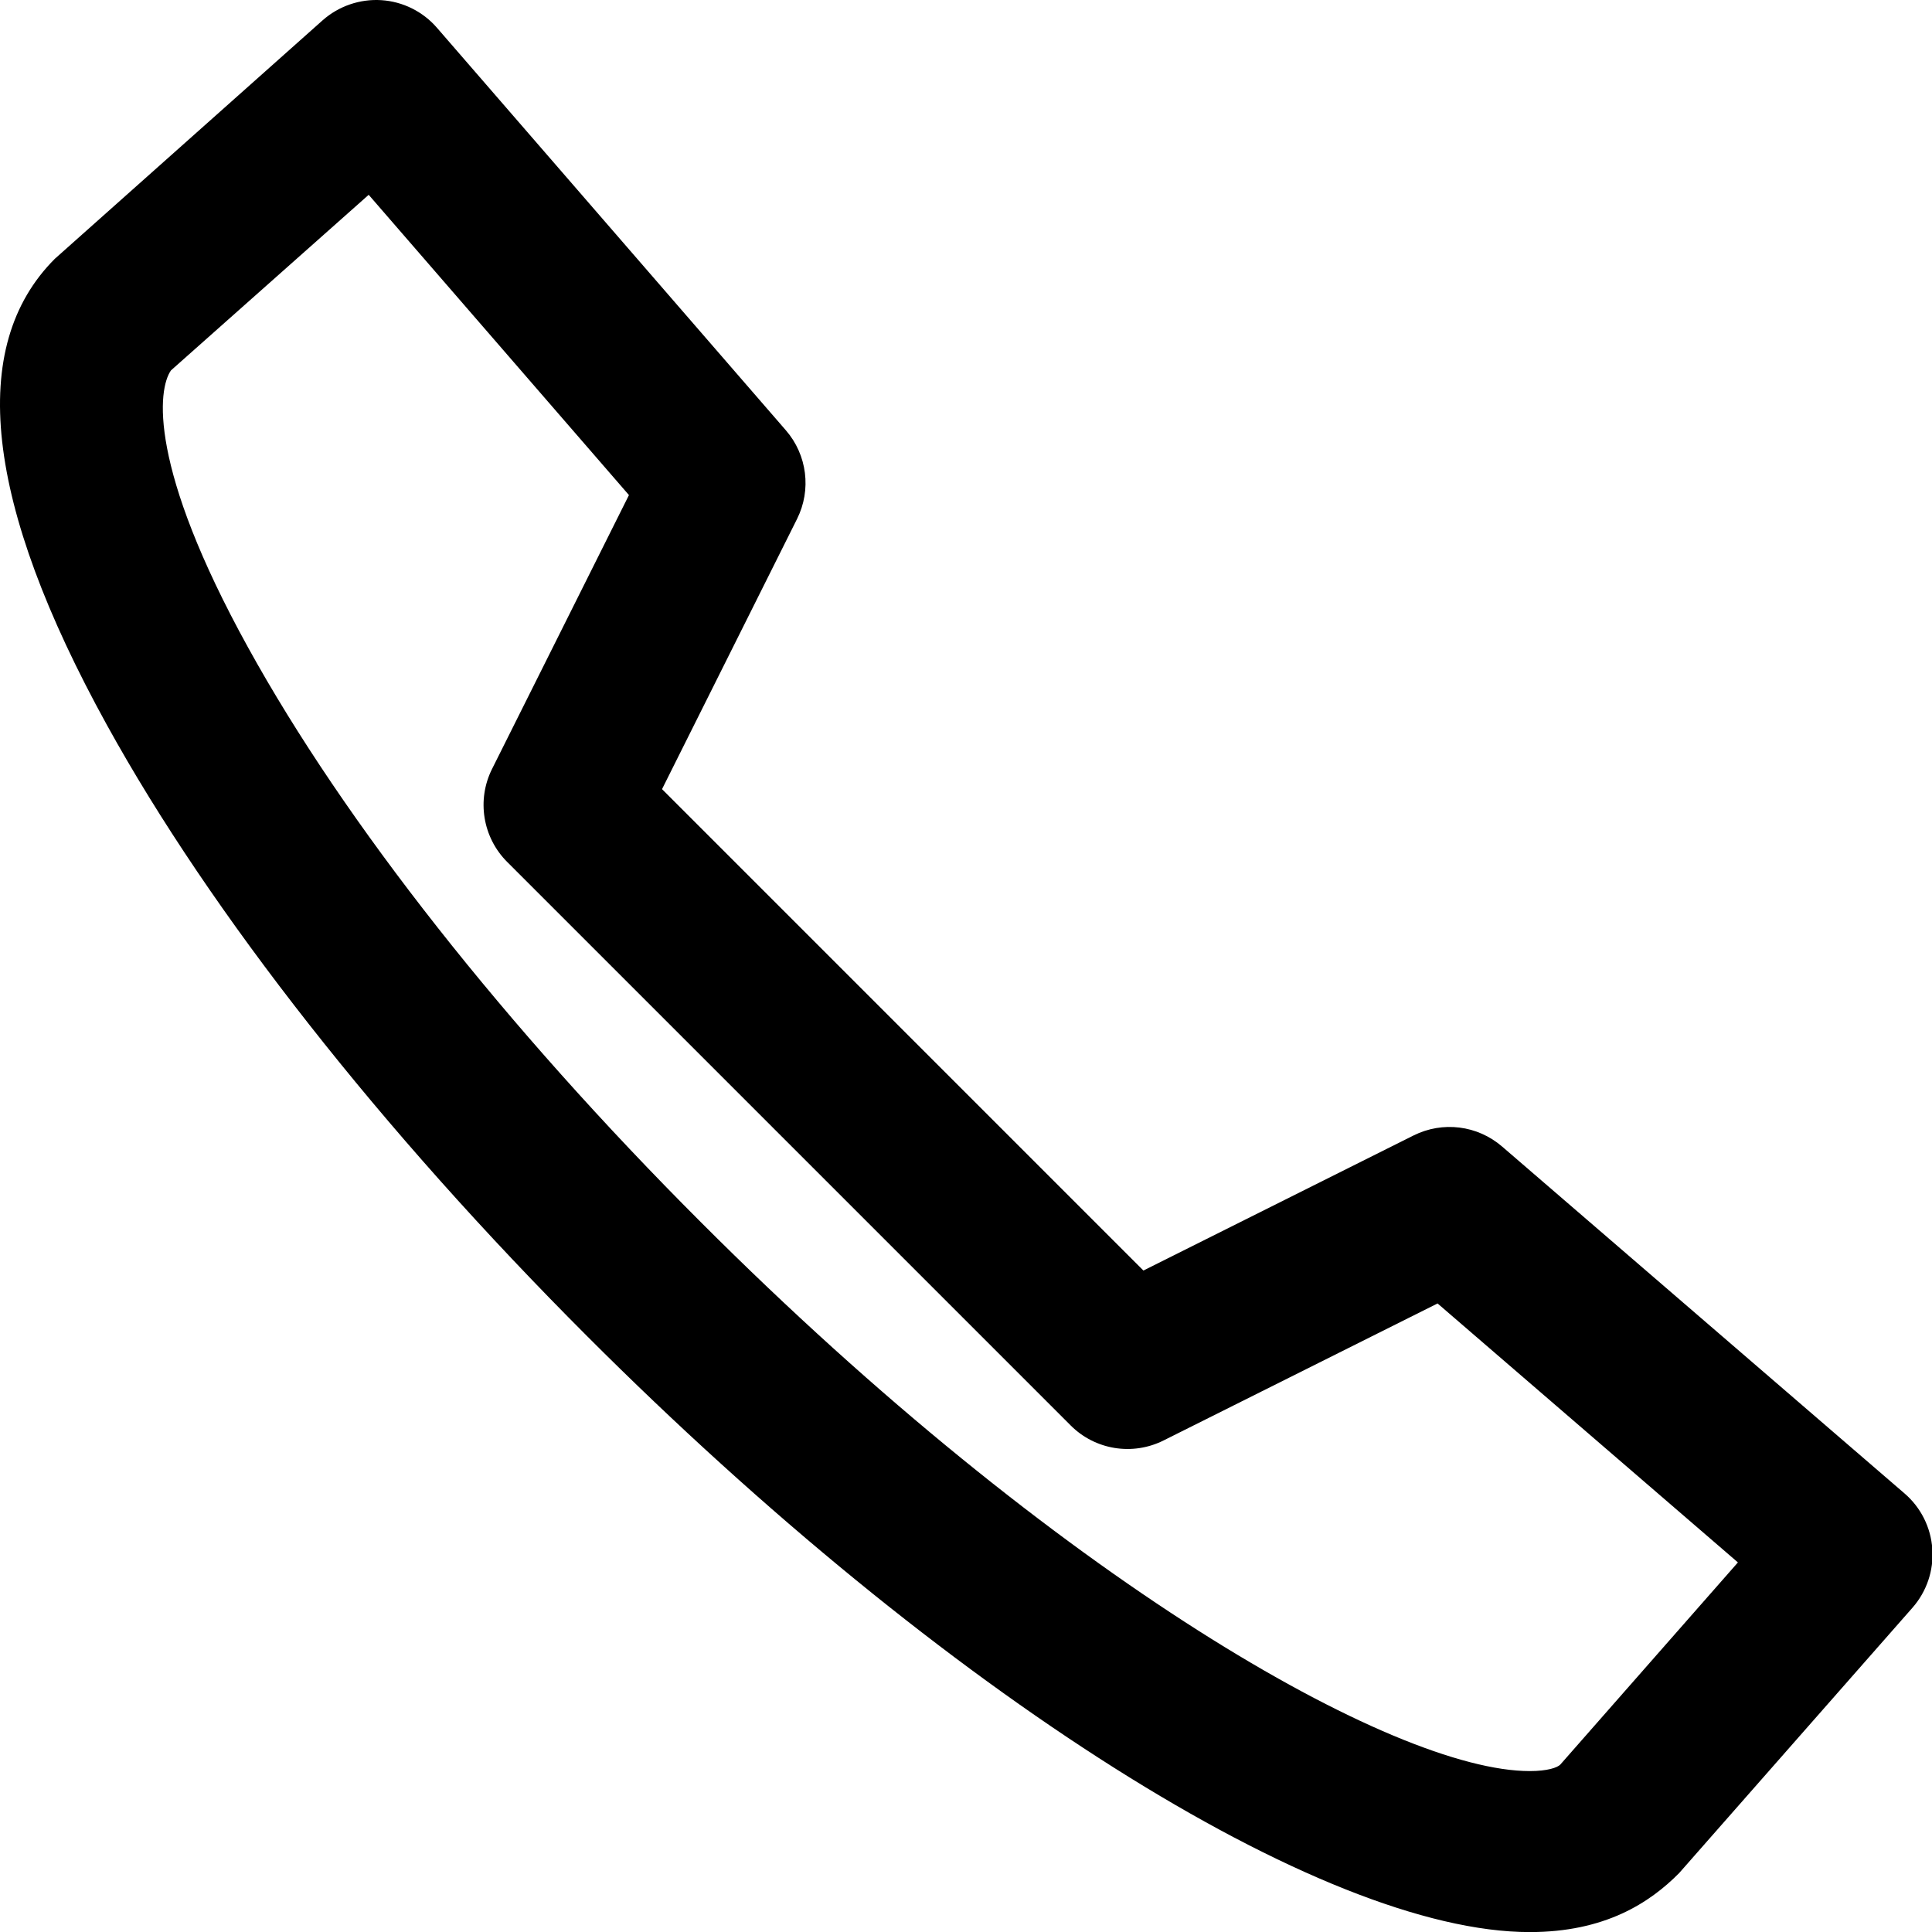
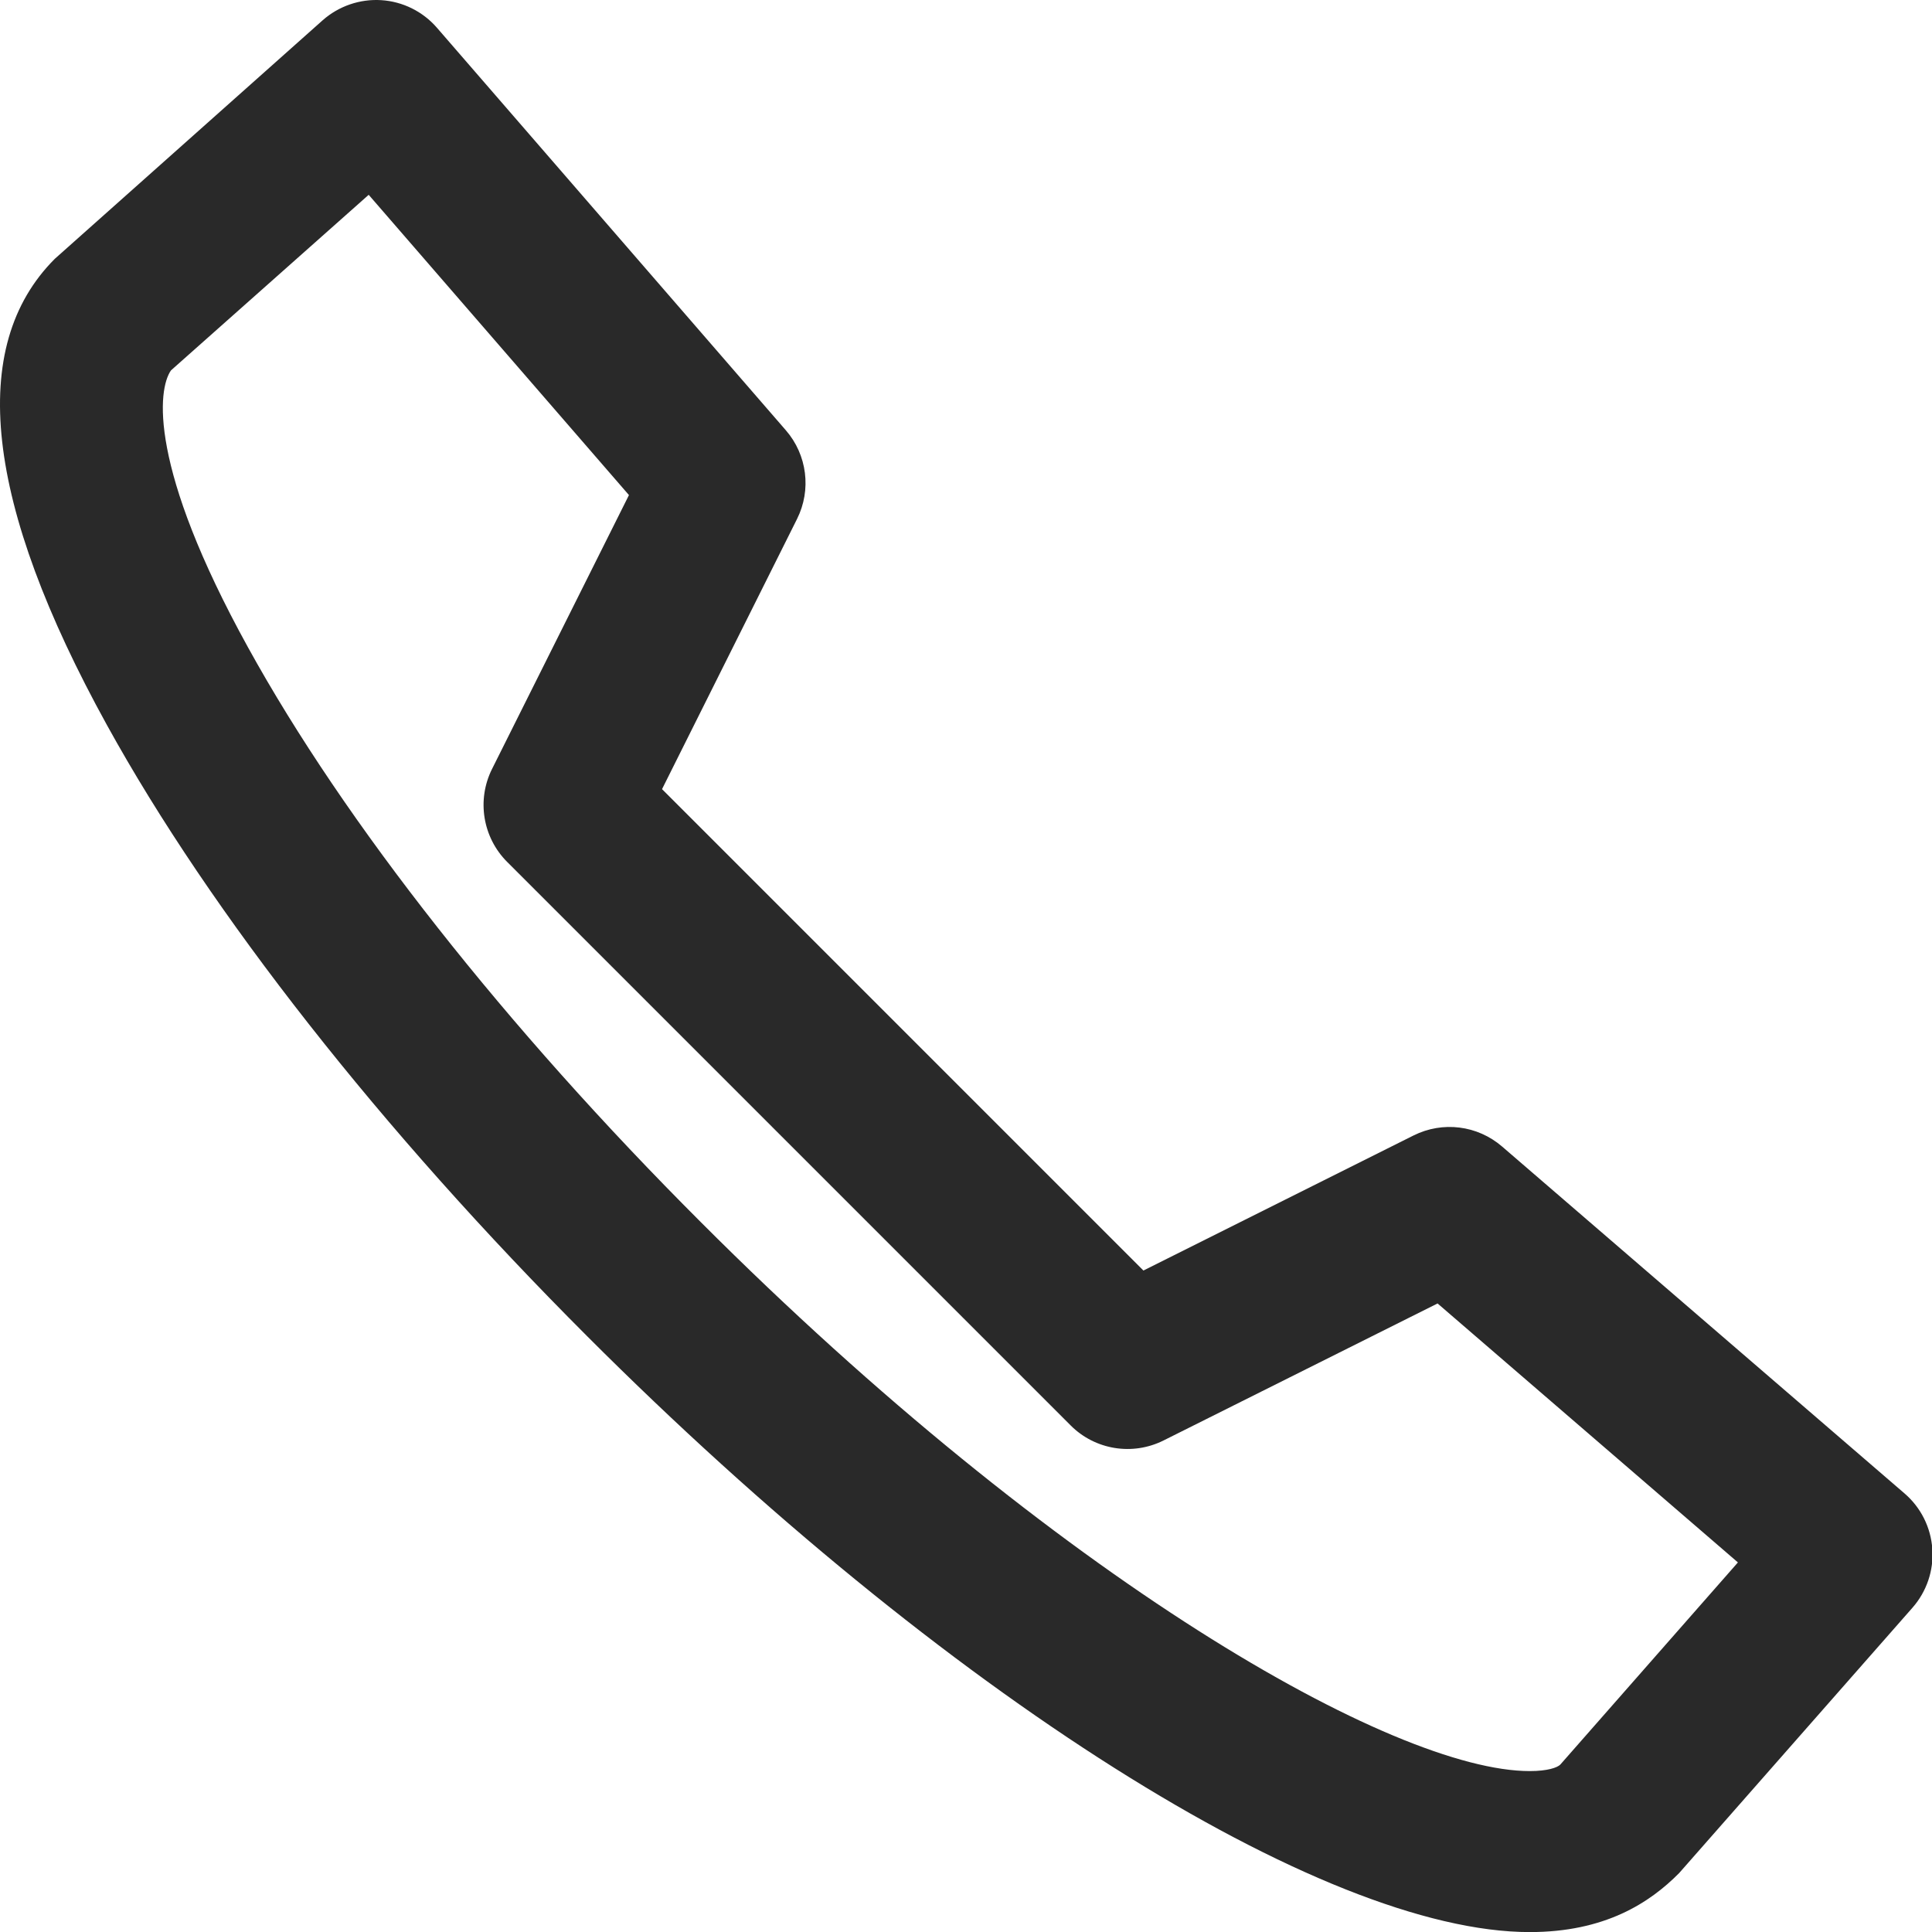
- <svg xmlns="http://www.w3.org/2000/svg" width="24px" height="24px" viewBox="0 0 24 24" version="1.1">
-   <path d="M2.124,4.601 C1.959,4.836 1.84,5.792 3.081,8.042 C4.282,10.221 6.281,12.758 8.709,15.185 C13.133,19.613 17.315,22.001 19.003,22.001 C19.223,22.001 19.345,21.958 19.382,21.921 L21.589,19.409 L17.858,16.192 L14.454,17.894 C14.068,18.087 13.603,18.011 13.3,17.707 L6.3,10.707 C5.996,10.403 5.92,9.938 6.112,9.553 L7.813,6.15 L4.58,2.42 L2.124,4.601 Z M19.003,24.001 C16.424,24.001 11.719,21.027 7.295,16.6 C4.738,14.043 2.619,11.347 1.329,9.008 C-0.19,6.253 -0.408,4.304 0.681,3.215 L4.008,0.252 C4.208,0.075 4.472,-0.015 4.737,0.002 C5.004,0.019 5.253,0.143 5.428,0.345 L9.762,5.345 C10.027,5.65 10.082,6.085 9.901,6.447 L8.224,9.803 L14.204,15.783 L17.56,14.105 C17.921,13.925 18.353,13.978 18.66,14.243 L23.66,18.553 C23.862,18.727 23.986,18.975 24.004,19.242 C24.023,19.508 23.934,19.77 23.758,19.971 L20.859,23.268 C20.491,23.64 19.934,24.001 19.003,24.001 Z" />
+ <svg xmlns="http://www.w3.org/2000/svg" viewBox="0 0 24 24" version="1.1">
+   <g id="Icons/Basic-icons/phone" stroke="none" stroke-width="1" fill="none" fill-rule="evenodd">
+     <path d="M4.737,0.002 C5.004,0.019 5.253,0.143 5.428,0.345 L9.762,5.345 C10.027,5.65 10.082,6.085 9.901,6.447 L8.224,9.803 L14.204,15.783 L17.56,14.105 C17.921,13.925 18.353,13.978 18.66,14.243 L23.66,18.553 C23.862,18.727 23.986,18.975 24.004,19.242 C24.023,19.508 23.934,19.77 23.758,19.971 L20.859,23.268 C20.491,23.64 19.934,24.001 19.003,24.001 C16.424,24.001 11.719,21.027 7.295,16.6 C4.738,14.043 2.619,11.347 1.329,9.008 C-0.19,6.253 -0.408,4.304 0.681,3.215 L4.008,0.252 C4.208,0.075 4.472,-0.015 4.737,0.002 Z M4.58,2.42 L2.124,4.601 C1.959,4.836 1.84,5.792 3.081,8.042 C4.282,10.221 6.281,12.758 8.709,15.185 C13.133,19.613 17.315,22.001 19.003,22.001 C19.223,22.001 19.345,21.958 19.382,21.921 L21.589,19.409 L17.858,16.192 L14.454,17.894 C14.068,18.087 13.603,18.011 13.3,17.707 L6.3,10.707 C5.996,10.403 5.92,9.938 6.112,9.553 L7.813,6.15 L4.58,2.42 Z" id="Combined-Shape" fill="#292929" />
+   </g>
</svg>
